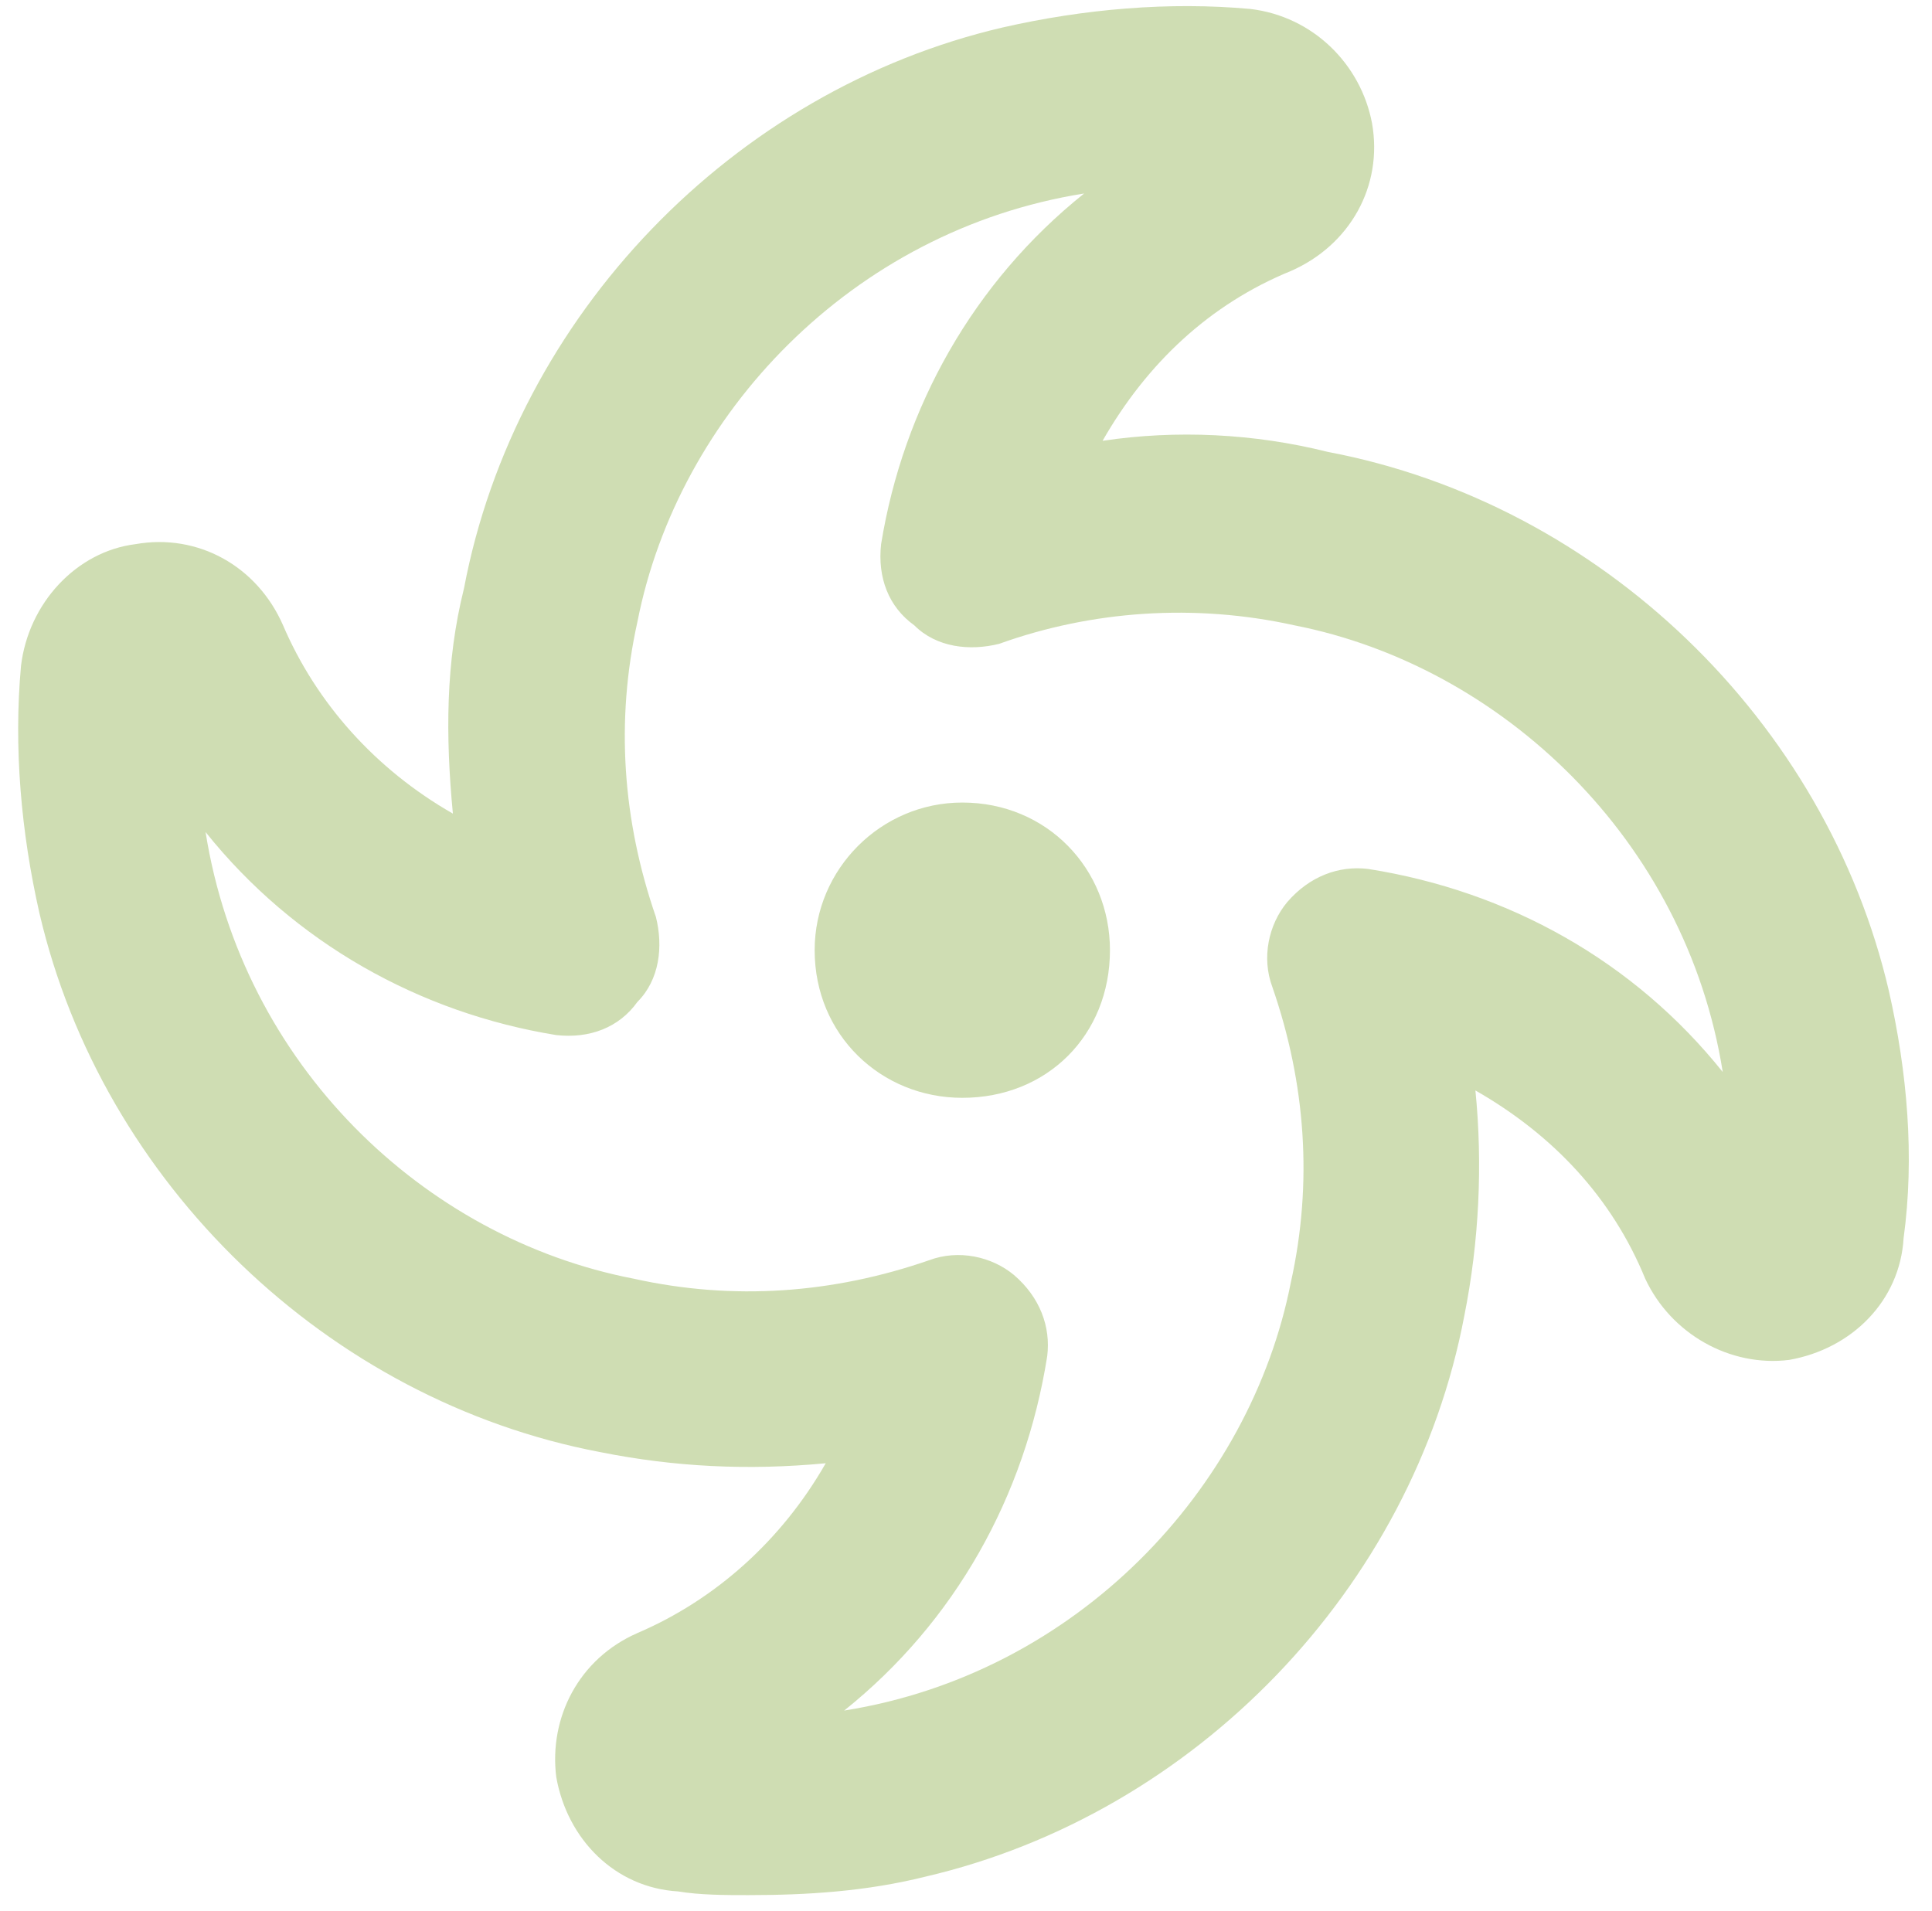
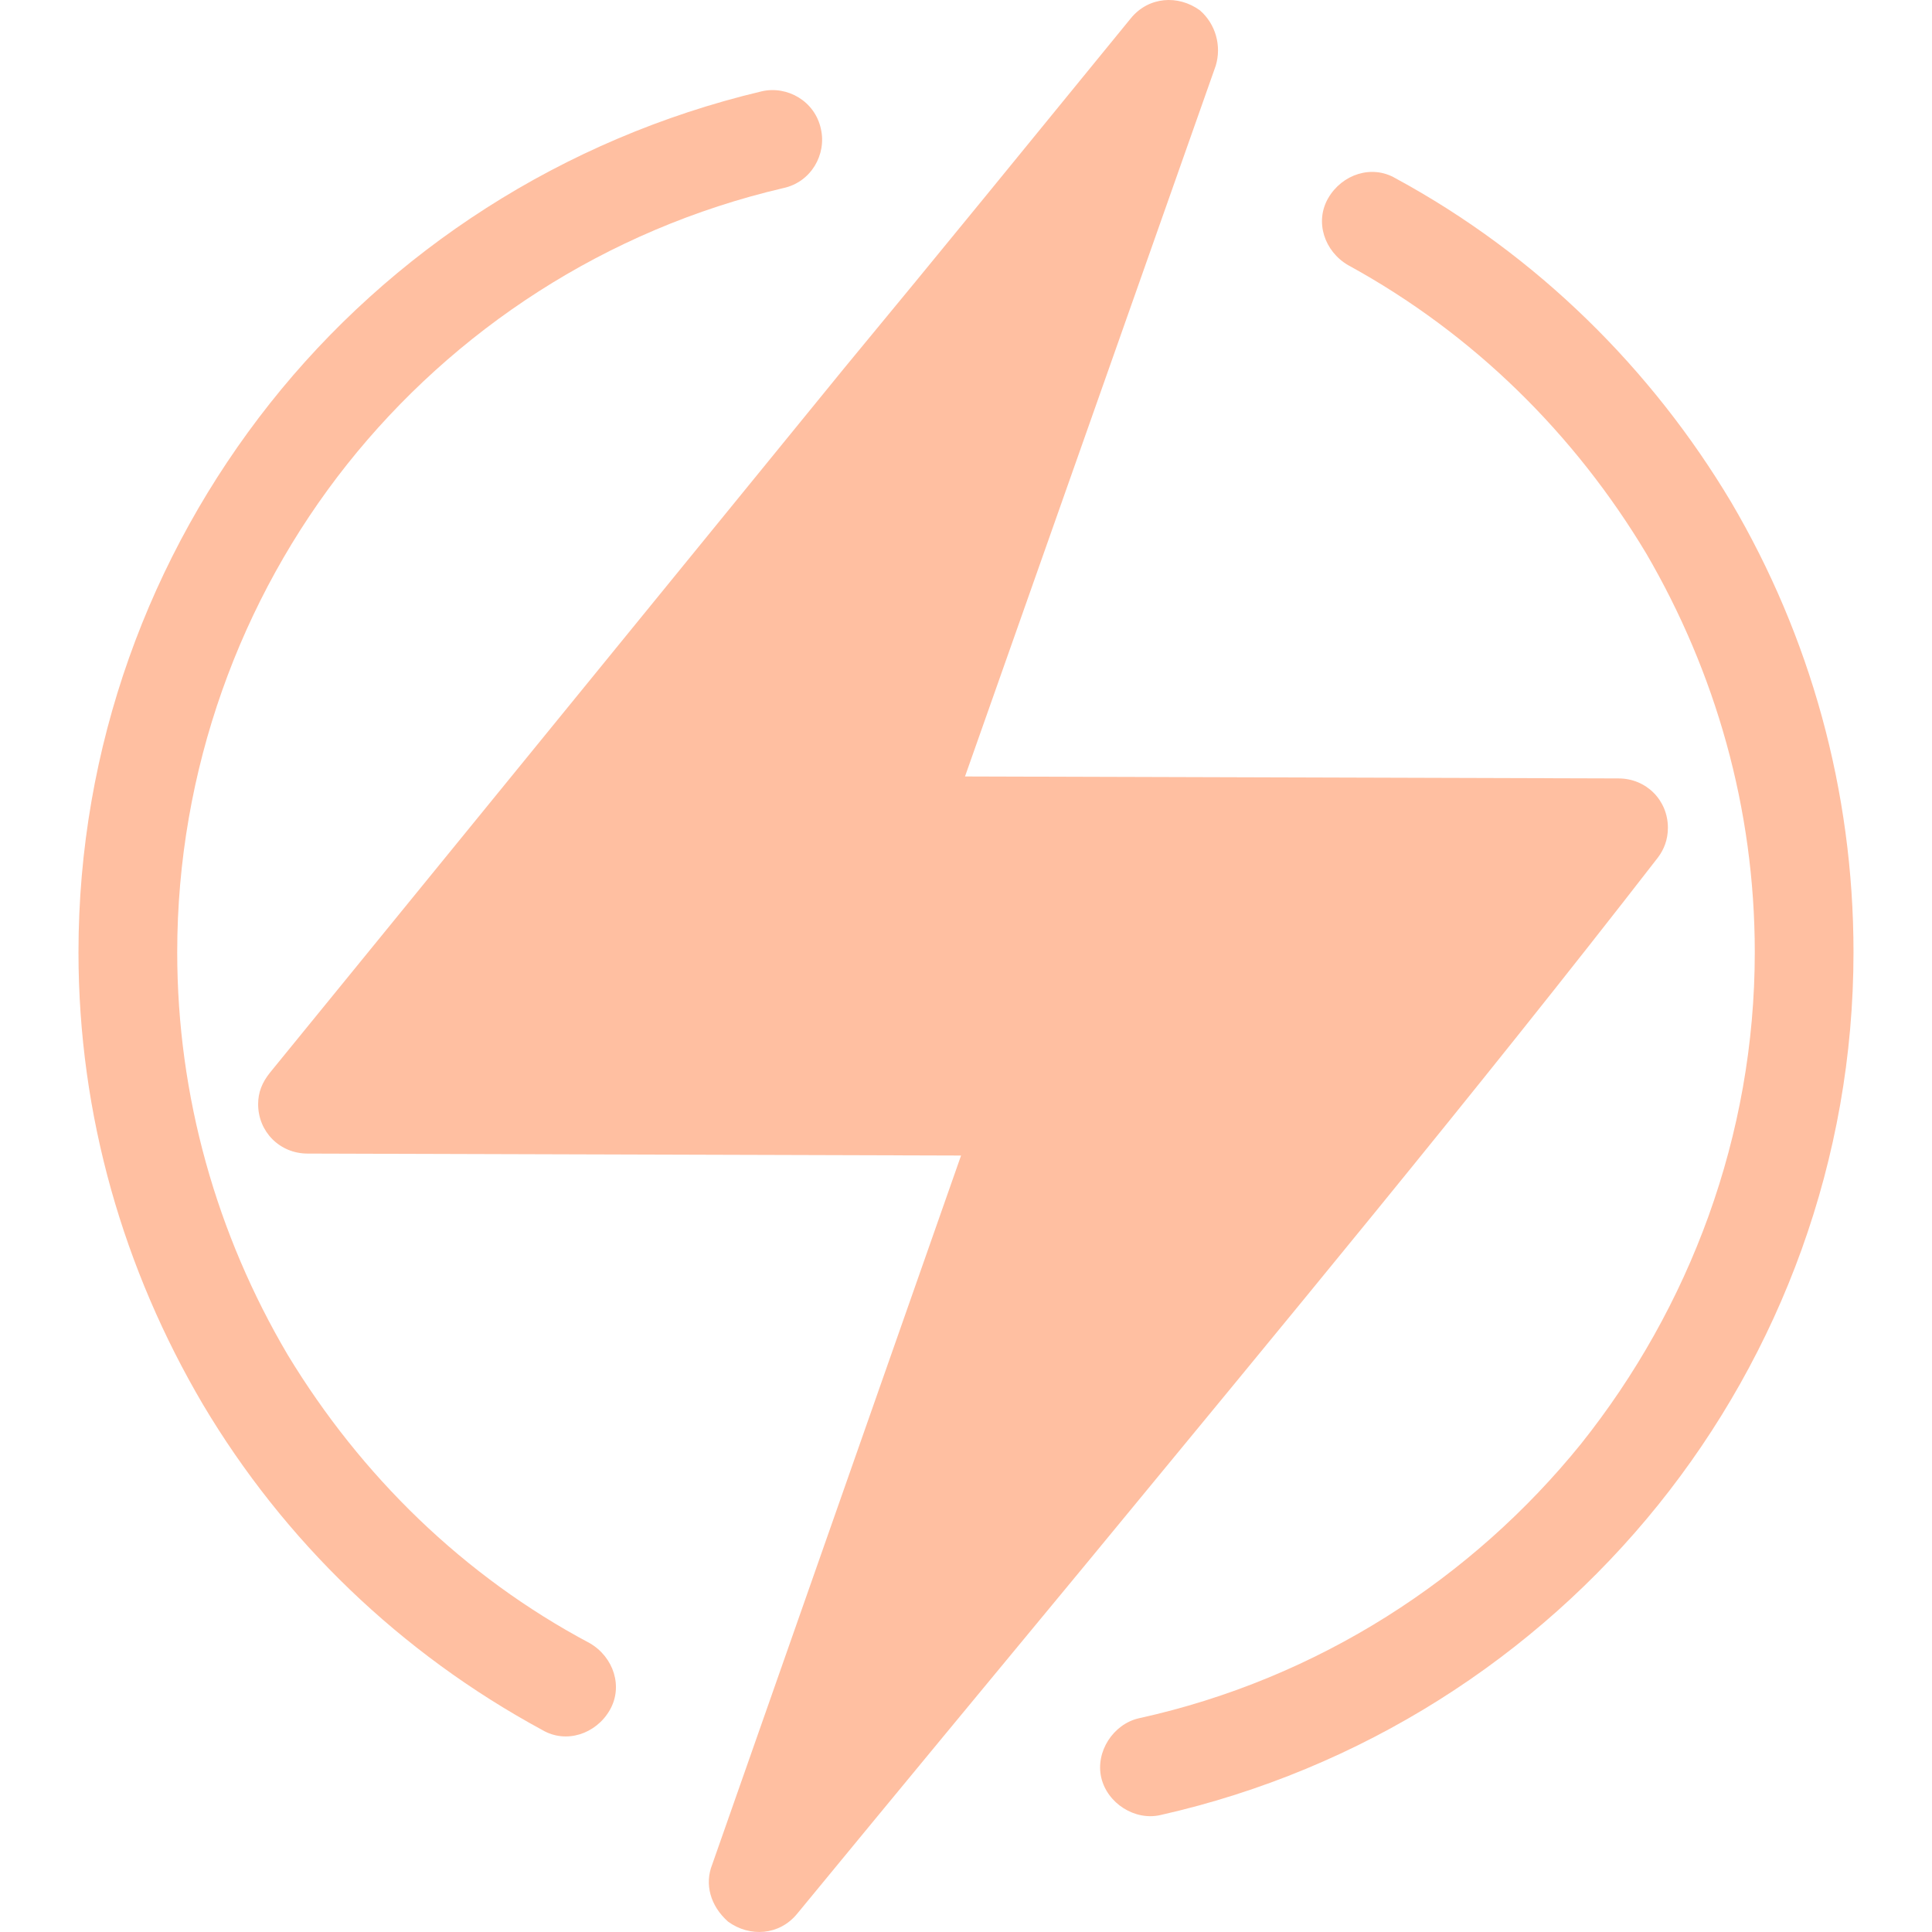
- <svg xmlns="http://www.w3.org/2000/svg" width="92" height="91" viewBox="0 0 92 91" fill="none">
-   <path opacity="0.4" d="M89.945 47.184C90.824 51.051 91.176 55.094 90.648 58.961C90.473 61.949 88.188 64.234 85.199 64.762C82.387 65.113 79.574 63.531 78.344 60.895C76.762 57.027 73.949 54.039 70.258 51.93C70.609 55.445 70.434 59.137 69.731 62.652C67.269 75.66 56.898 86.383 44.066 89.371C41.254 90.074 38.441 90.25 35.629 90.25C34.574 90.25 33.344 90.25 32.289 90.074C29.301 89.898 27.016 87.613 26.488 84.625C26.137 81.812 27.543 79 30.355 77.769C34.047 76.188 37.211 73.375 39.32 69.684C35.629 70.035 32.113 69.859 28.598 69.156C15.59 66.695 4.867 56.324 1.879 43.492C1 39.625 0.648 35.582 1 31.715C1.352 28.727 3.637 26.266 6.449 25.914C9.438 25.387 12.25 26.969 13.48 29.781C15.062 33.473 17.875 36.637 21.566 38.746C21.215 35.055 21.215 31.539 22.094 28.023C24.555 15.016 34.926 4.293 47.758 1.305C51.625 0.426 55.668 0.074 59.535 0.426C62.523 0.777 64.809 3.062 65.336 5.875C65.863 8.863 64.281 11.676 61.469 12.906C57.602 14.488 54.613 17.301 52.504 20.992C56.02 20.465 59.711 20.641 63.227 21.52C76.234 23.98 86.957 34.352 89.945 47.184ZM65.16 41.383C71.84 42.438 77.816 45.777 82.035 51.051C80.277 39.977 71.488 31.715 61.645 29.781C56.898 28.727 51.977 29.078 47.582 30.66C46.176 31.012 44.594 30.836 43.539 29.781C42.309 28.902 41.781 27.496 41.957 25.914C43.012 19.41 46.352 13.434 51.625 9.215C40.551 10.973 32.289 19.762 30.355 29.605C29.301 34.352 29.652 39.098 31.234 43.668C31.586 45.074 31.41 46.656 30.355 47.711C29.477 48.941 28.07 49.469 26.488 49.293C19.984 48.238 14.008 44.898 9.789 39.625C11.547 50.699 20.16 58.961 30.18 60.895C34.926 61.949 39.672 61.598 44.242 60.016C45.648 59.488 47.23 59.84 48.285 60.719C49.516 61.773 50.043 63.18 49.867 64.586C48.812 71.266 45.473 77.242 40.199 81.461C51.273 79.703 59.535 70.914 61.469 61.07C62.523 56.324 62.172 51.578 60.59 47.008C60.062 45.602 60.414 44.02 61.293 42.965C62.348 41.734 63.754 41.207 65.16 41.383ZM45.824 38.219C49.867 38.219 52.855 41.383 52.855 45.25C52.855 49.293 49.867 52.281 45.824 52.281C41.957 52.281 38.793 49.293 38.793 45.25C38.793 41.383 41.957 38.219 45.824 38.219Z" fill="#87AB42" />
+ <svg xmlns="http://www.w3.org/2000/svg" width="95" height="95" viewBox="0 0 95 95" fill="none">
+   <g opacity="0.4">
+     <path d="M35.023 91.675L47.257 56.82L15.121 56.723C13.761 56.723 12.693 55.655 12.693 54.296C12.693 53.714 12.887 53.228 13.276 52.743C22.693 41.189 32.111 29.636 41.528 18.082C46.189 12.451 50.849 6.723 55.606 0.898C56.48 -0.17 57.936 -0.267 59.004 0.51C59.781 1.189 60.072 2.257 59.781 3.228L47.451 38.18L79.587 38.277C80.946 38.277 82.014 39.345 82.014 40.704C82.014 41.286 81.82 41.772 81.528 42.16C72.499 53.811 62.985 65.267 53.47 76.82C48.81 82.451 44.15 88.083 39.198 94.102C38.325 95.17 36.868 95.267 35.8 94.49C34.926 93.714 34.635 92.646 35.023 91.675Z" fill="#FF5E14" />
+     <path d="M29.005 80.801C30.17 81.481 30.656 82.937 29.976 84.102C29.296 85.267 27.84 85.753 26.675 85.073C19.685 81.287 13.957 75.753 9.976 69.054C6.092 62.452 3.859 54.879 3.859 46.821C3.859 36.724 7.355 27.306 13.277 19.83C19.199 12.355 27.646 6.821 37.452 4.491C38.714 4.199 40.073 4.976 40.364 6.335C40.656 7.597 39.879 8.957 38.52 9.248C29.782 11.287 22.306 16.238 17.063 22.84C11.821 29.442 8.714 37.889 8.714 46.821C8.714 53.908 10.655 60.704 14.151 66.627C17.743 72.549 22.791 77.501 29.005 80.801Z" fill="#FF5E14" />
+     <path d="M66.286 13.036C65.121 12.356 64.635 10.9 65.315 9.735C65.995 8.57 67.451 8.084 68.616 8.764C75.606 12.55 81.237 18.181 85.121 24.686C89.004 31.288 91.14 38.861 91.14 46.822C91.14 57.016 87.548 66.531 81.529 74.007C75.509 81.482 66.966 87.016 57.063 89.249C55.8 89.541 54.441 88.667 54.15 87.405C53.859 86.143 54.733 84.783 55.995 84.492C64.83 82.55 72.403 77.599 77.742 70.997C83.082 64.298 86.286 55.851 86.286 46.822C86.286 39.735 84.344 33.036 80.946 27.21C77.451 21.385 72.499 16.434 66.286 13.036Z" fill="#FF5E14" />
+   </g>
</svg>
